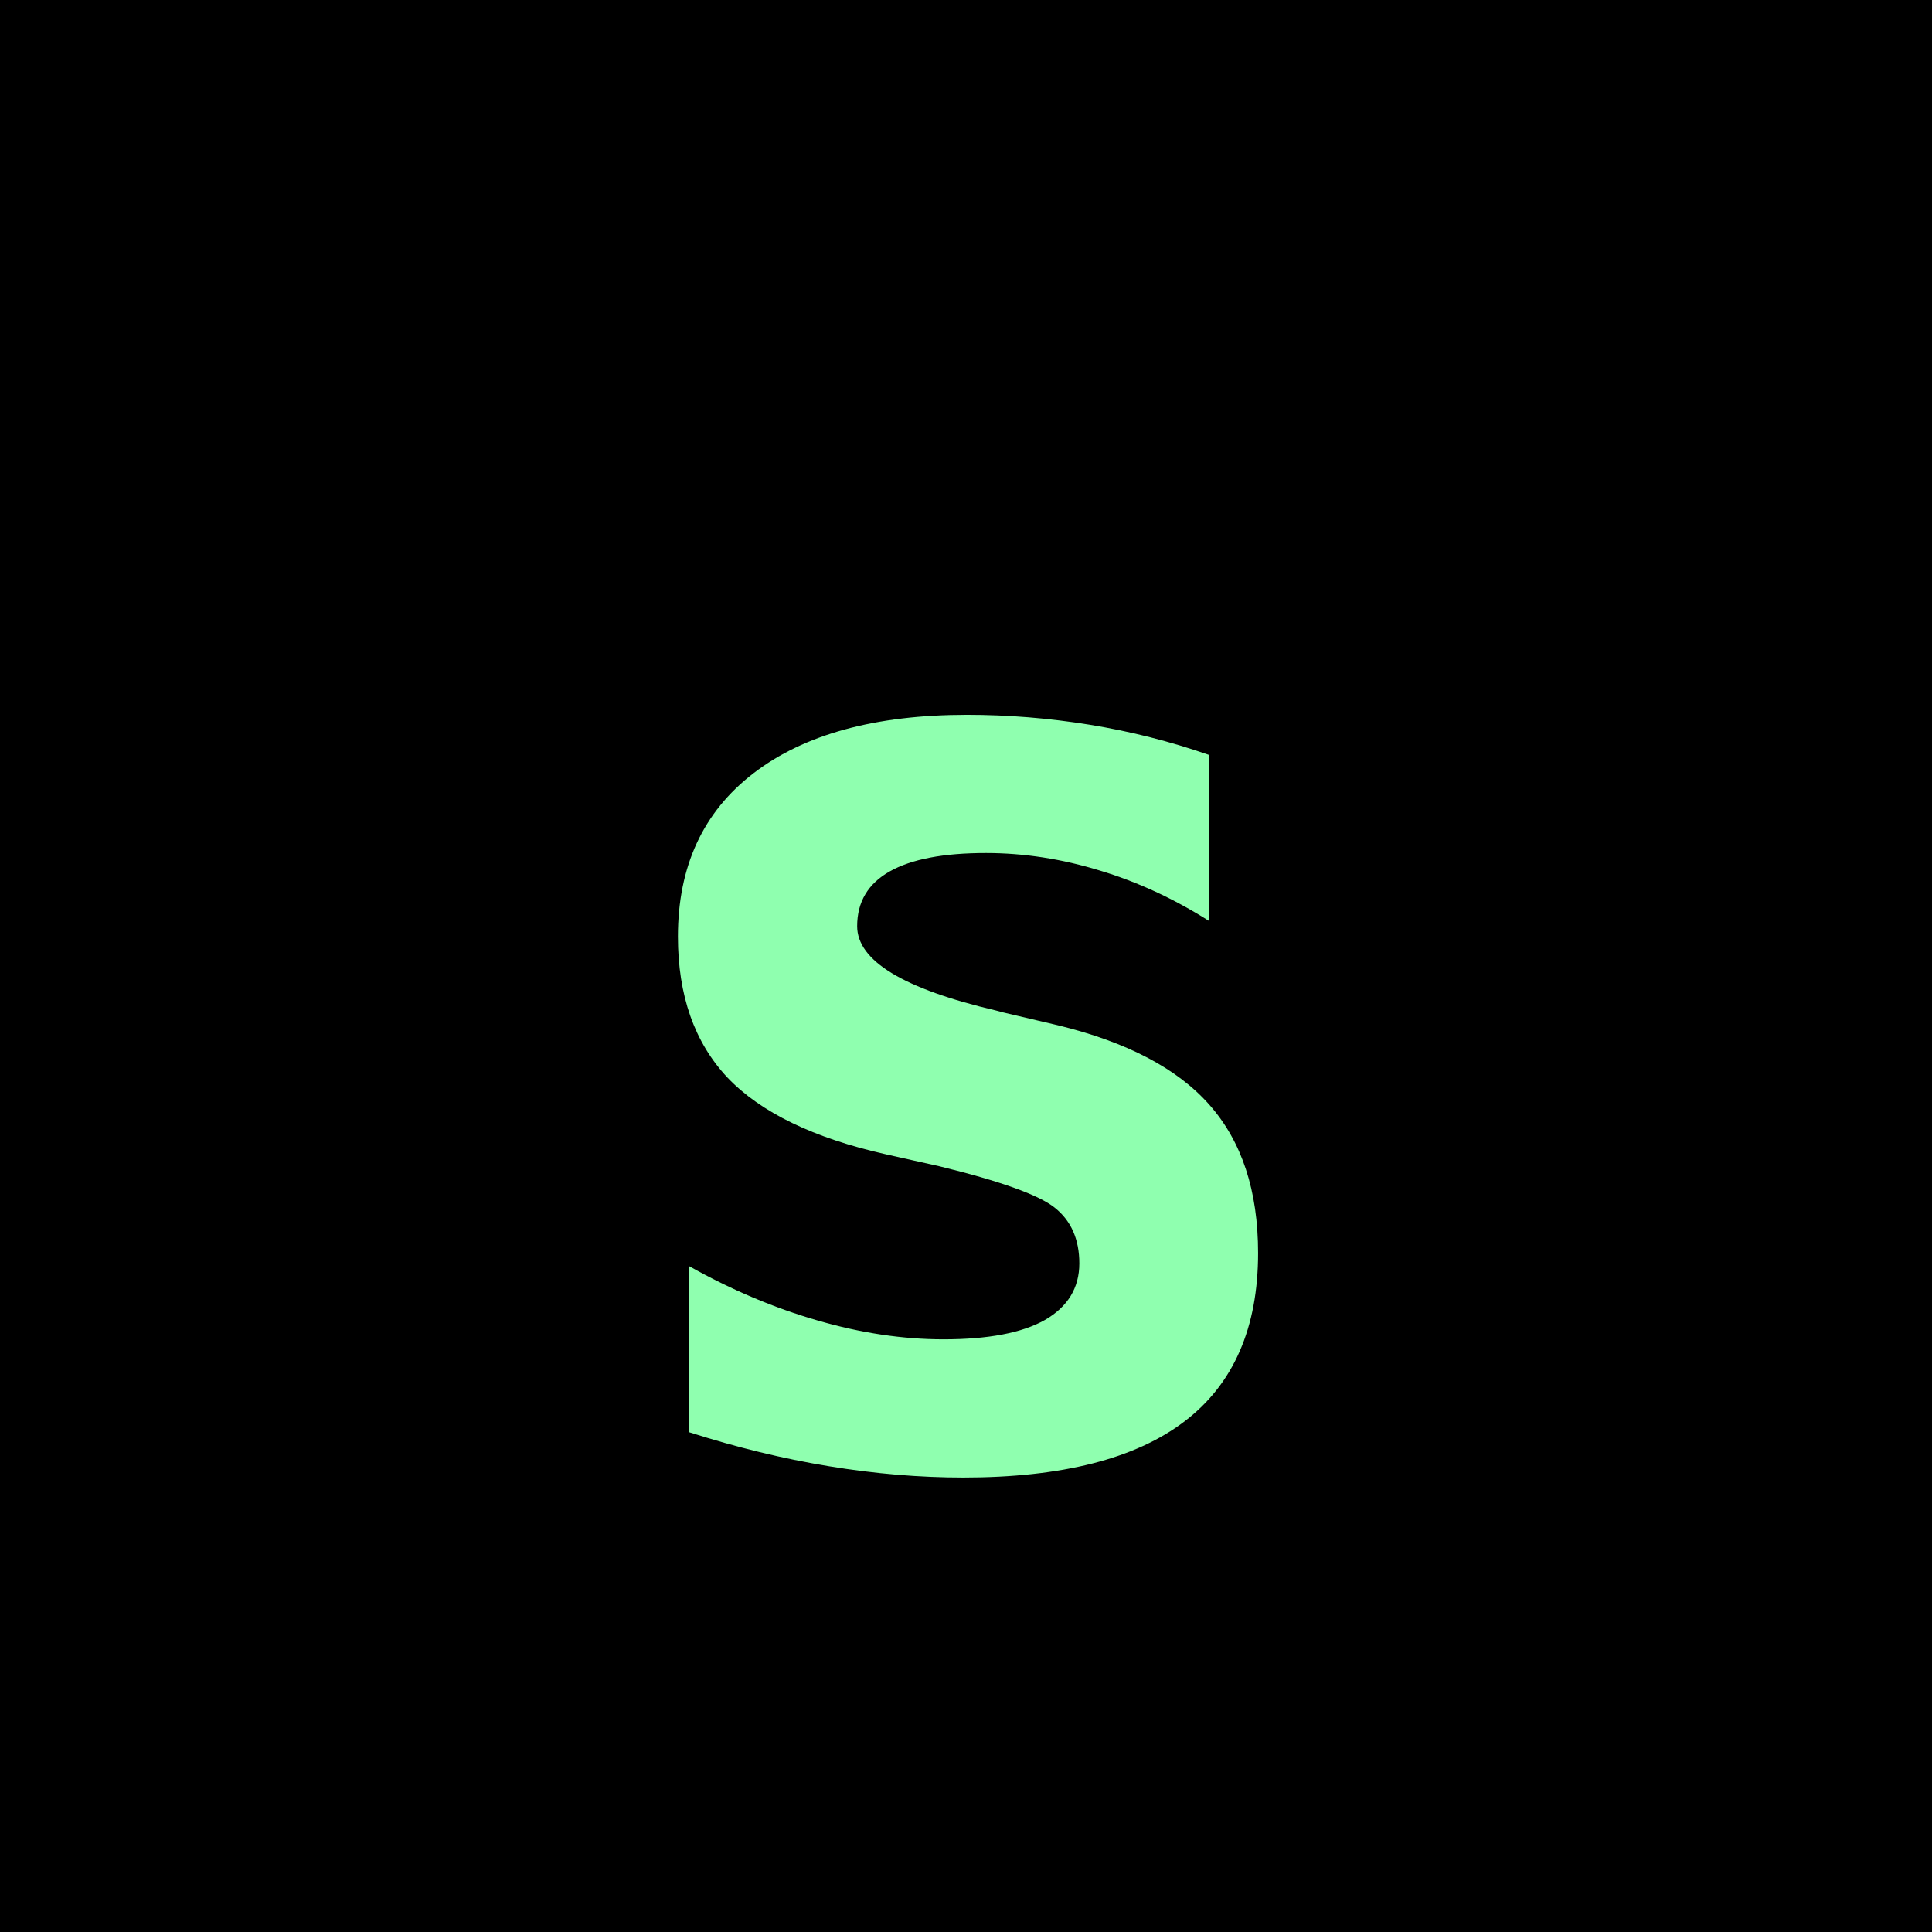
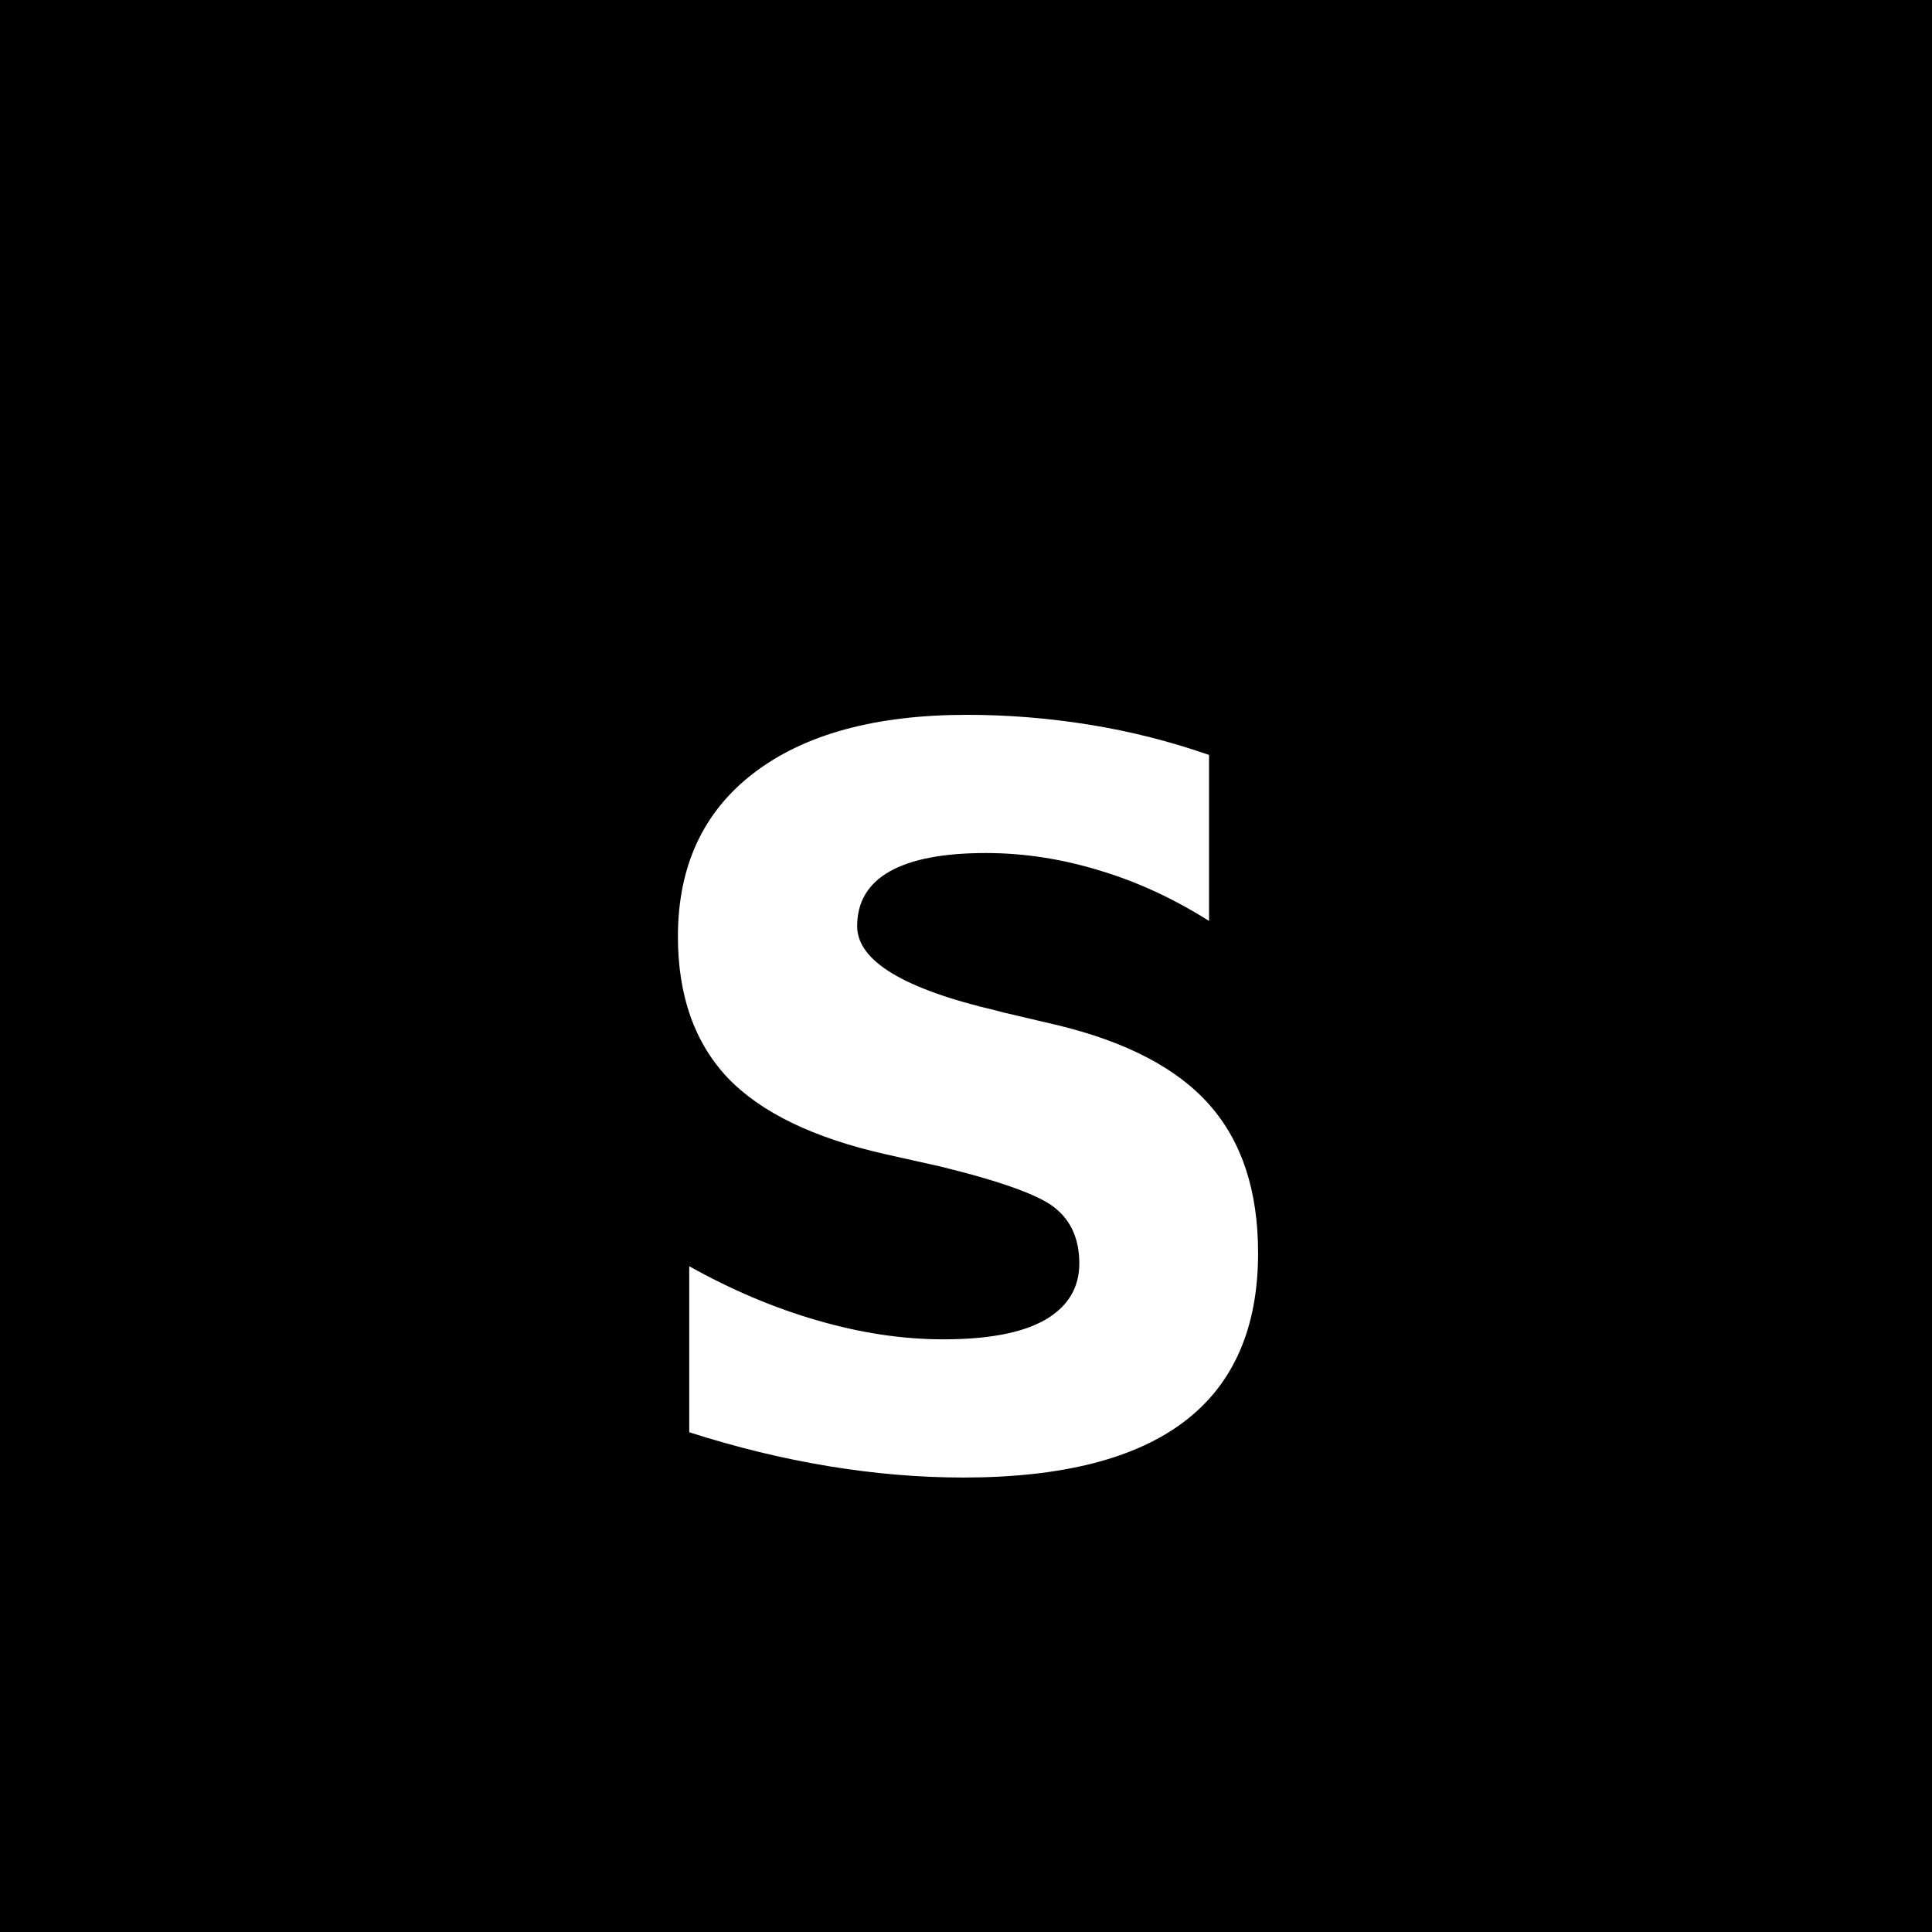
<svg xmlns="http://www.w3.org/2000/svg" viewBox="0 0 64 64" role="img" aria-label="Shan Skills icon">
  <rect width="64" height="64" fill="#000000" />
-   <text x="50%" y="56%" text-anchor="middle" dominant-baseline="middle" font-size="44" font-family="monospace" font-weight="700" fill="#8fffaf">
+   <text x="50%" y="56%" text-anchor="middle" dominant-baseline="middle" font-size="44" font-family="monospace" font-weight="700" fill="#ffffff">
    s
  </text>
</svg>
